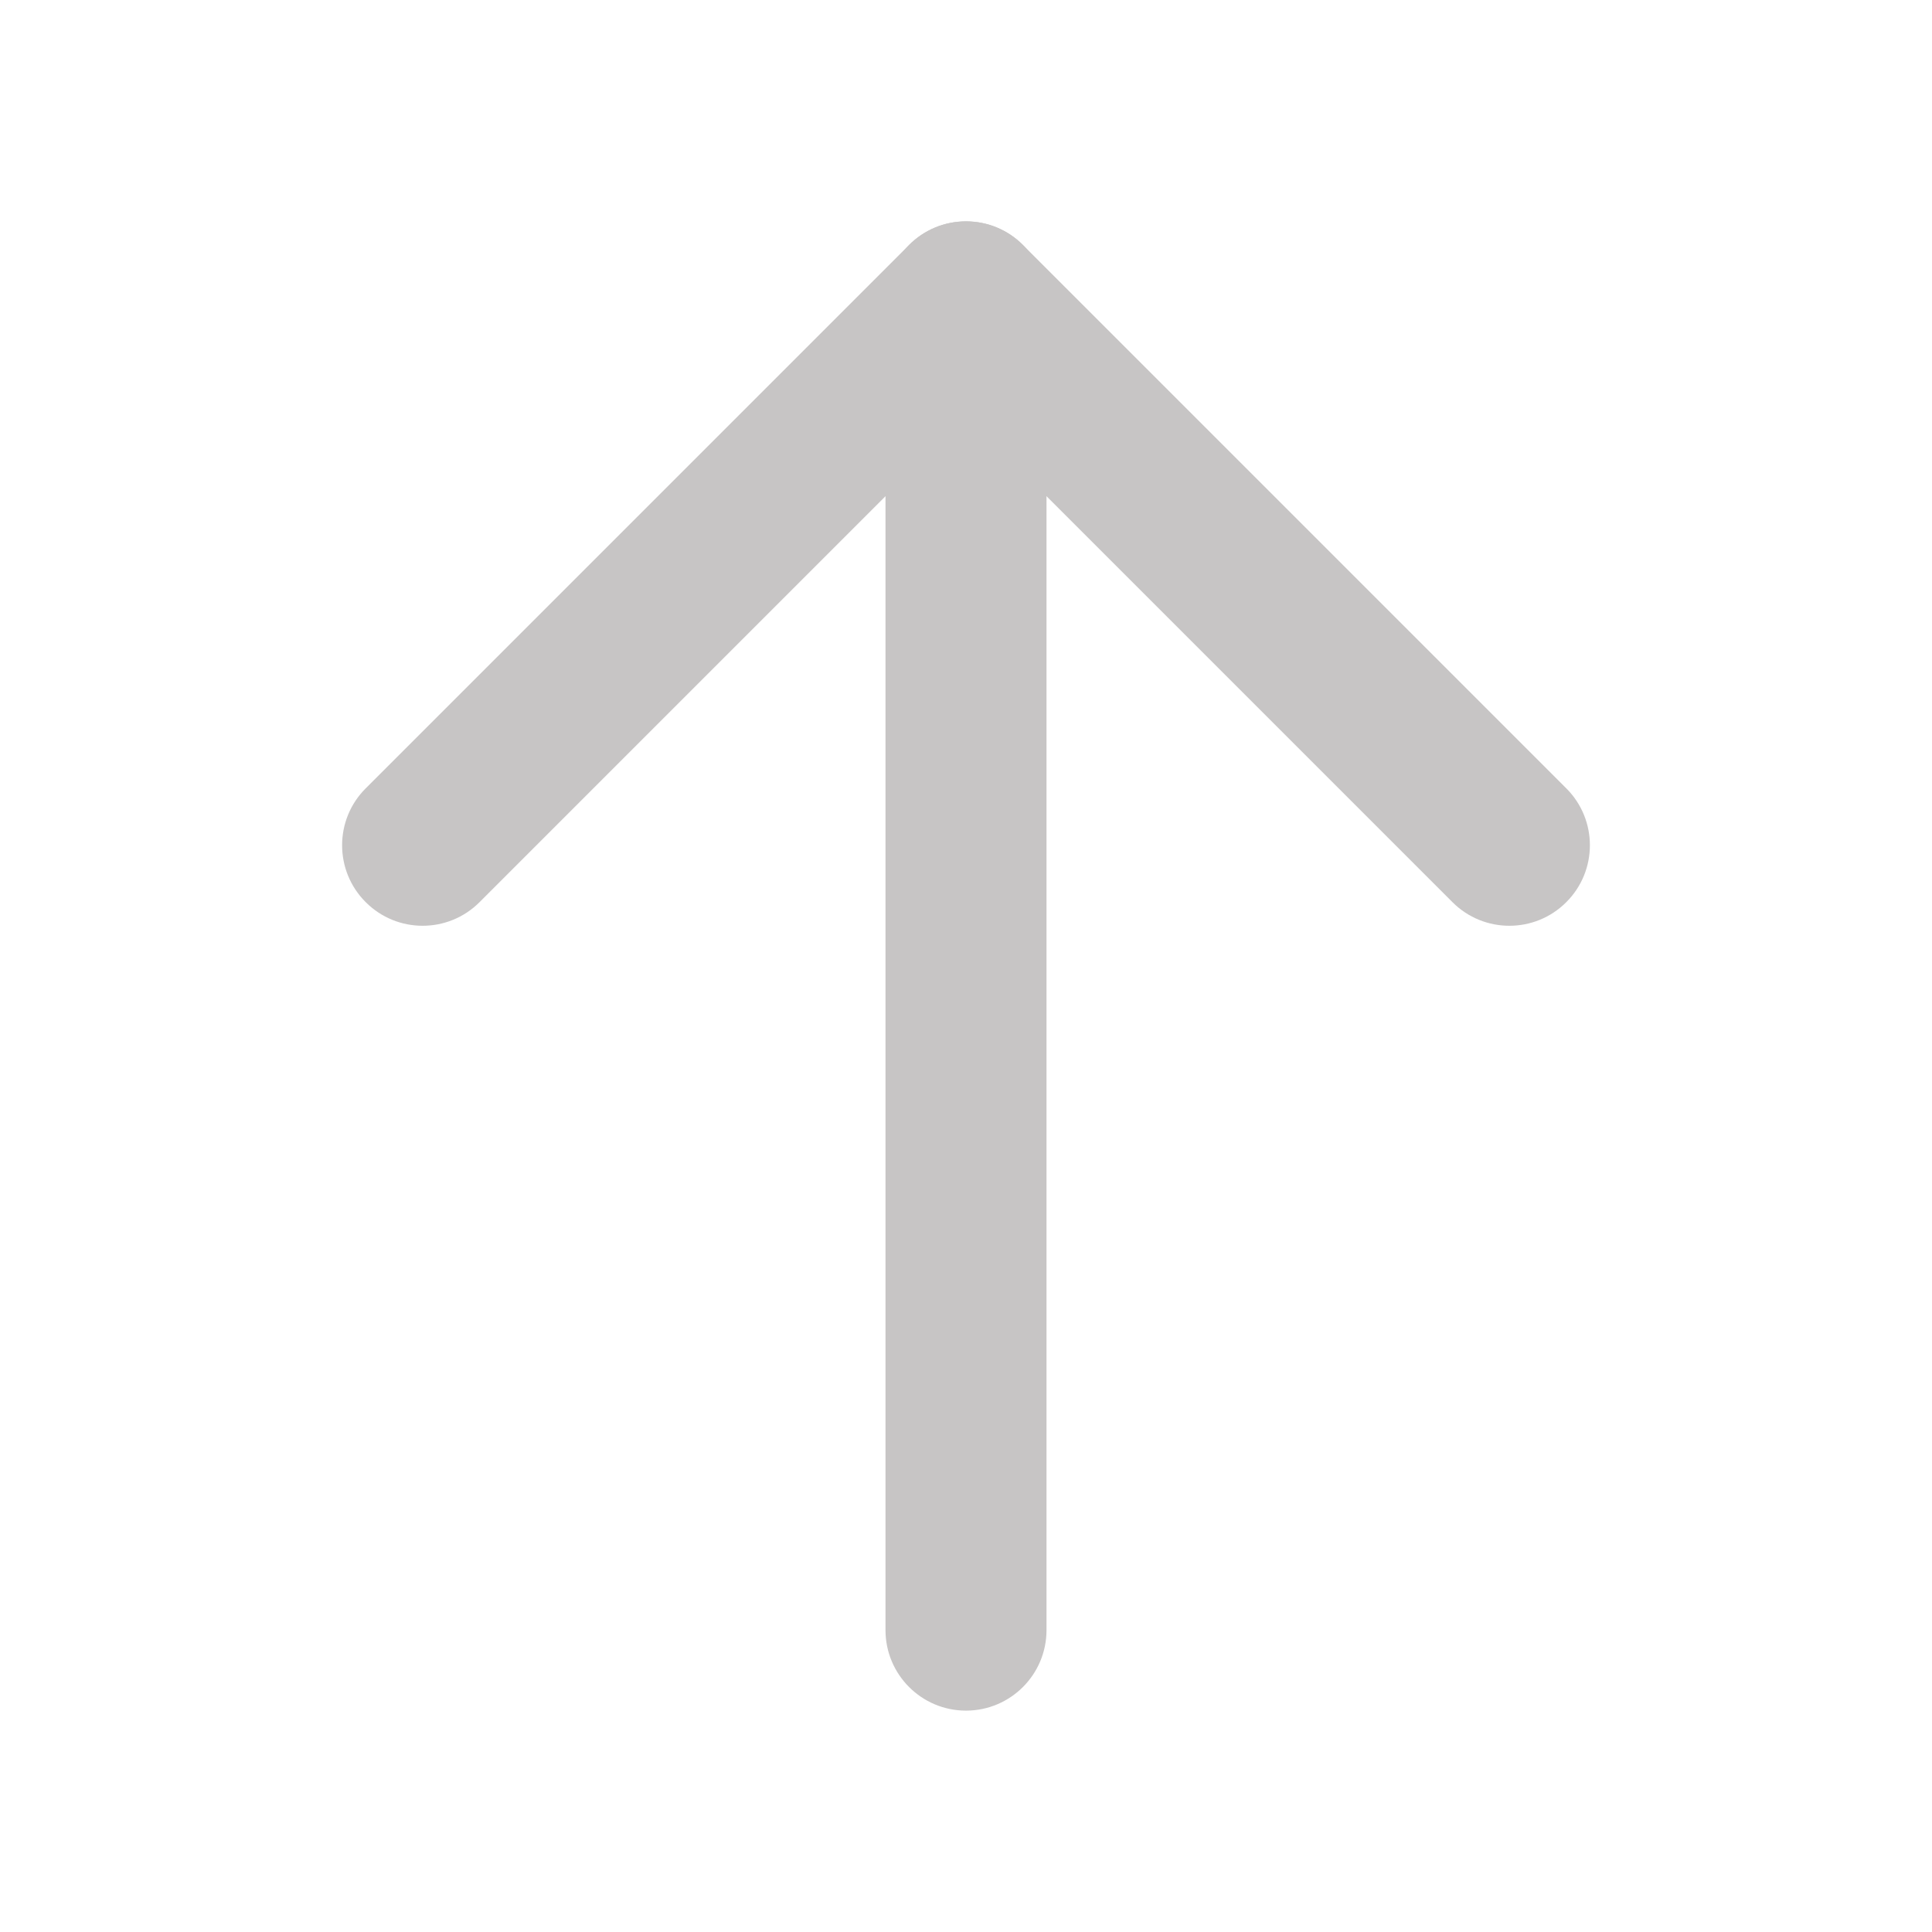
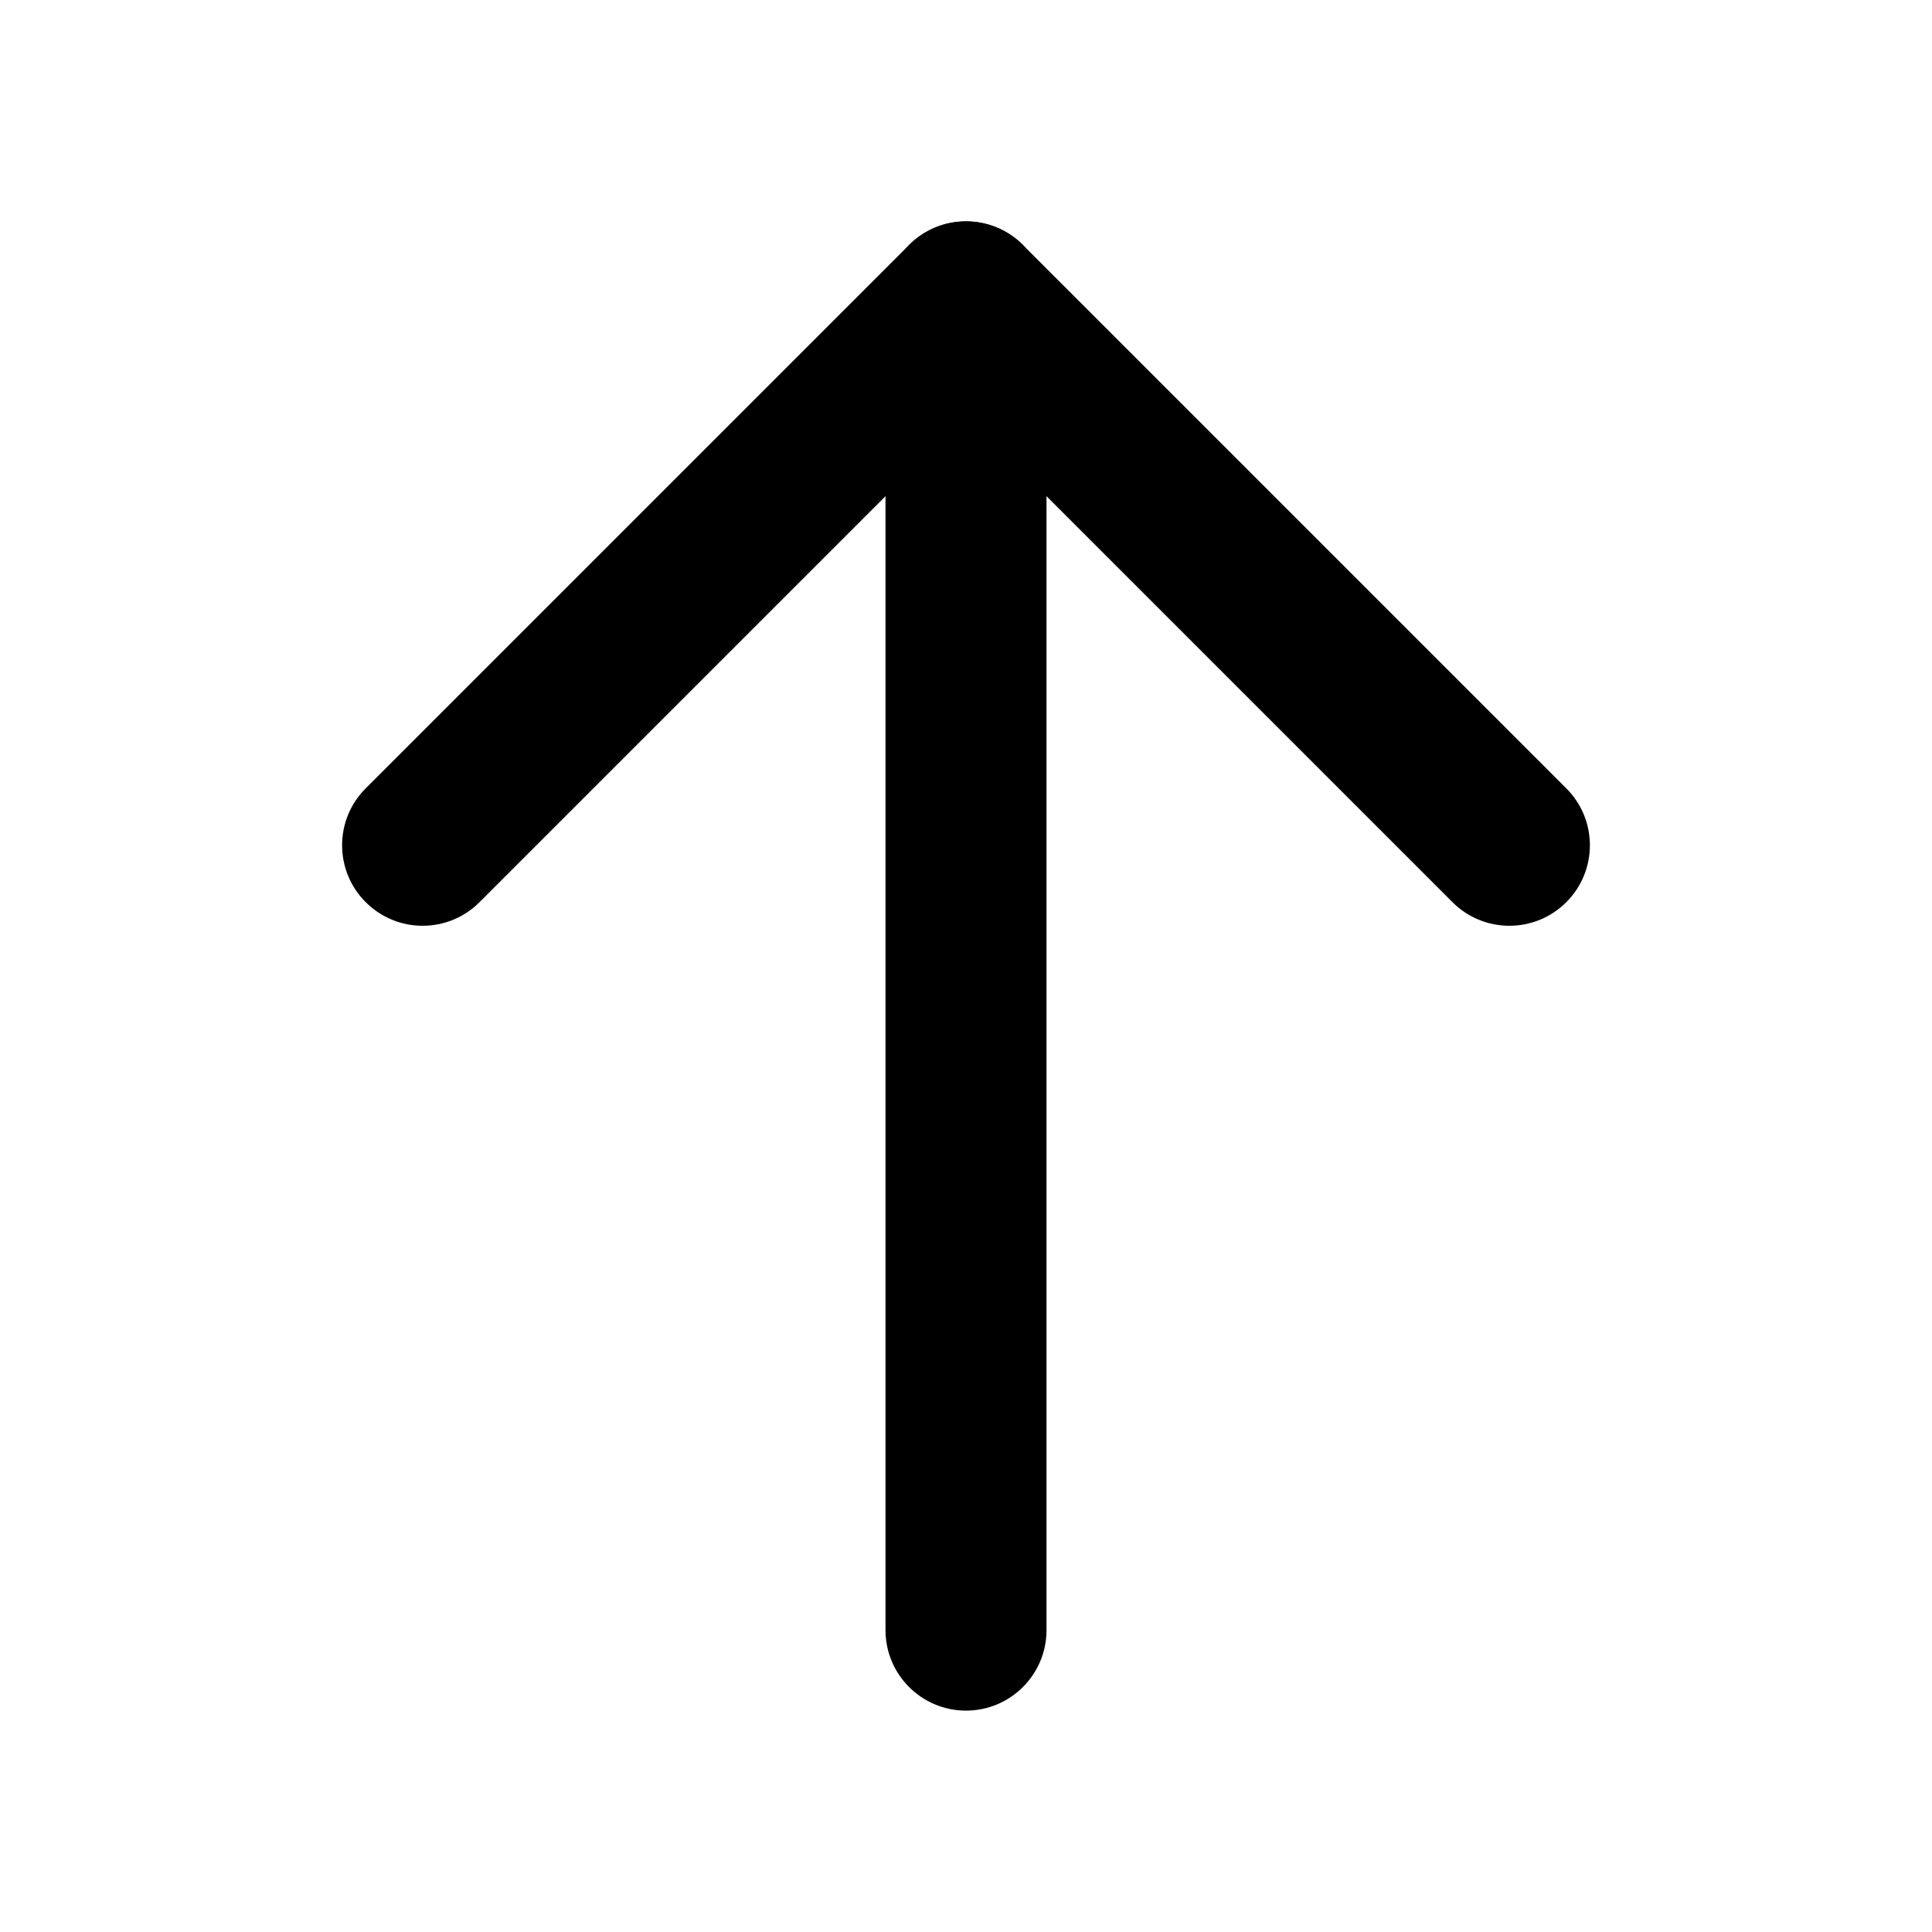
<svg xmlns="http://www.w3.org/2000/svg" width="24" height="24" viewBox="0 0 24 24" fill="none">
-   <path fill-rule="evenodd" clip-rule="evenodd" d="M12 2.75C12.552 2.75 13 3.198 13 3.75V20.25C13 20.802 12.552 21.25 12 21.25C11.448 21.25 11 20.802 11 20.25V3.75C11 3.198 11.448 2.75 12 2.75Z" fill="#C7C5C5" />
-   <path fill-rule="evenodd" clip-rule="evenodd" d="M11.293 3.043C11.683 2.652 12.317 2.652 12.707 3.043L19.457 9.793C19.848 10.183 19.848 10.817 19.457 11.207C19.067 11.598 18.433 11.598 18.043 11.207L12 5.164L5.957 11.207C5.567 11.598 4.933 11.598 4.543 11.207C4.152 10.817 4.152 10.183 4.543 9.793L11.293 3.043Z" fill="#C7C5C5" />
+   <path fill-rule="evenodd" clip-rule="evenodd" d="M12 2.75C12.552 2.75 13 3.198 13 3.75V20.25C13 20.802 12.552 21.25 12 21.25C11.448 21.25 11 20.802 11 20.25V3.75C11 3.198 11.448 2.75 12 2.75Z" fill="currentColor" />
+   <path fill-rule="evenodd" clip-rule="evenodd" d="M11.293 3.043C11.683 2.652 12.317 2.652 12.707 3.043L19.457 9.793C19.848 10.183 19.848 10.817 19.457 11.207C19.067 11.598 18.433 11.598 18.043 11.207L12 5.164L5.957 11.207C5.567 11.598 4.933 11.598 4.543 11.207C4.152 10.817 4.152 10.183 4.543 9.793L11.293 3.043Z" fill="currentColor" />
</svg>
